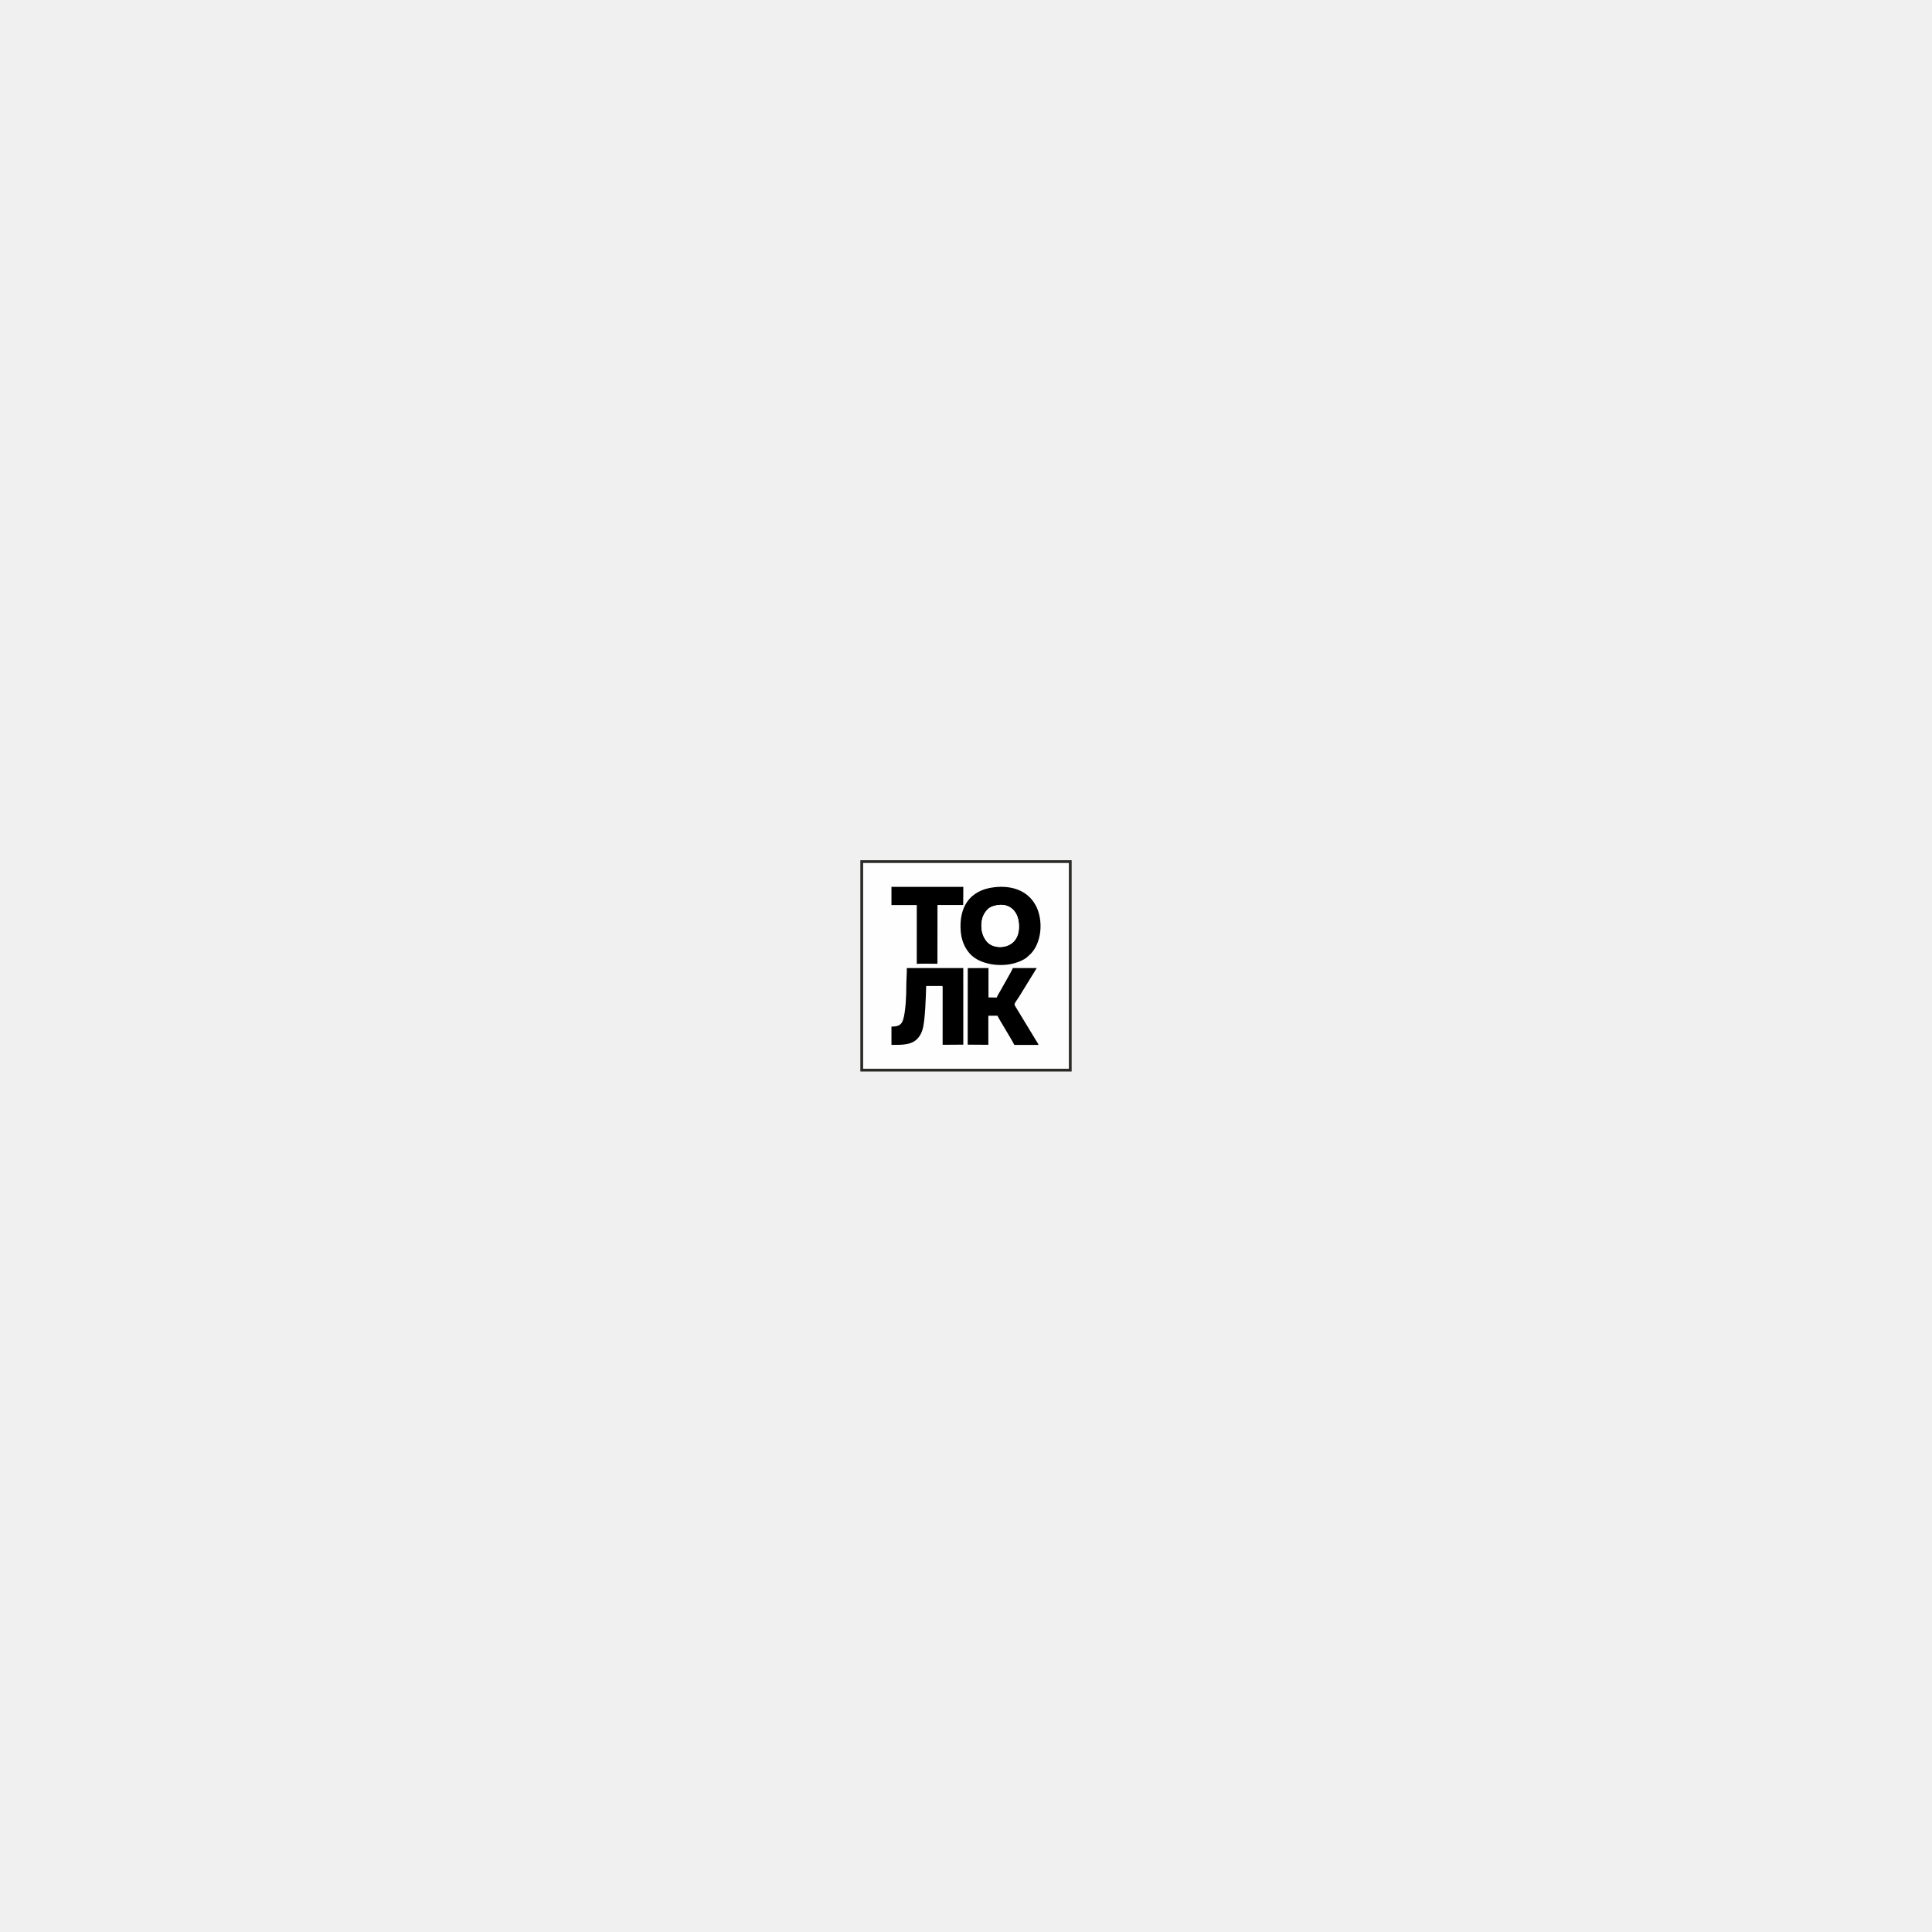
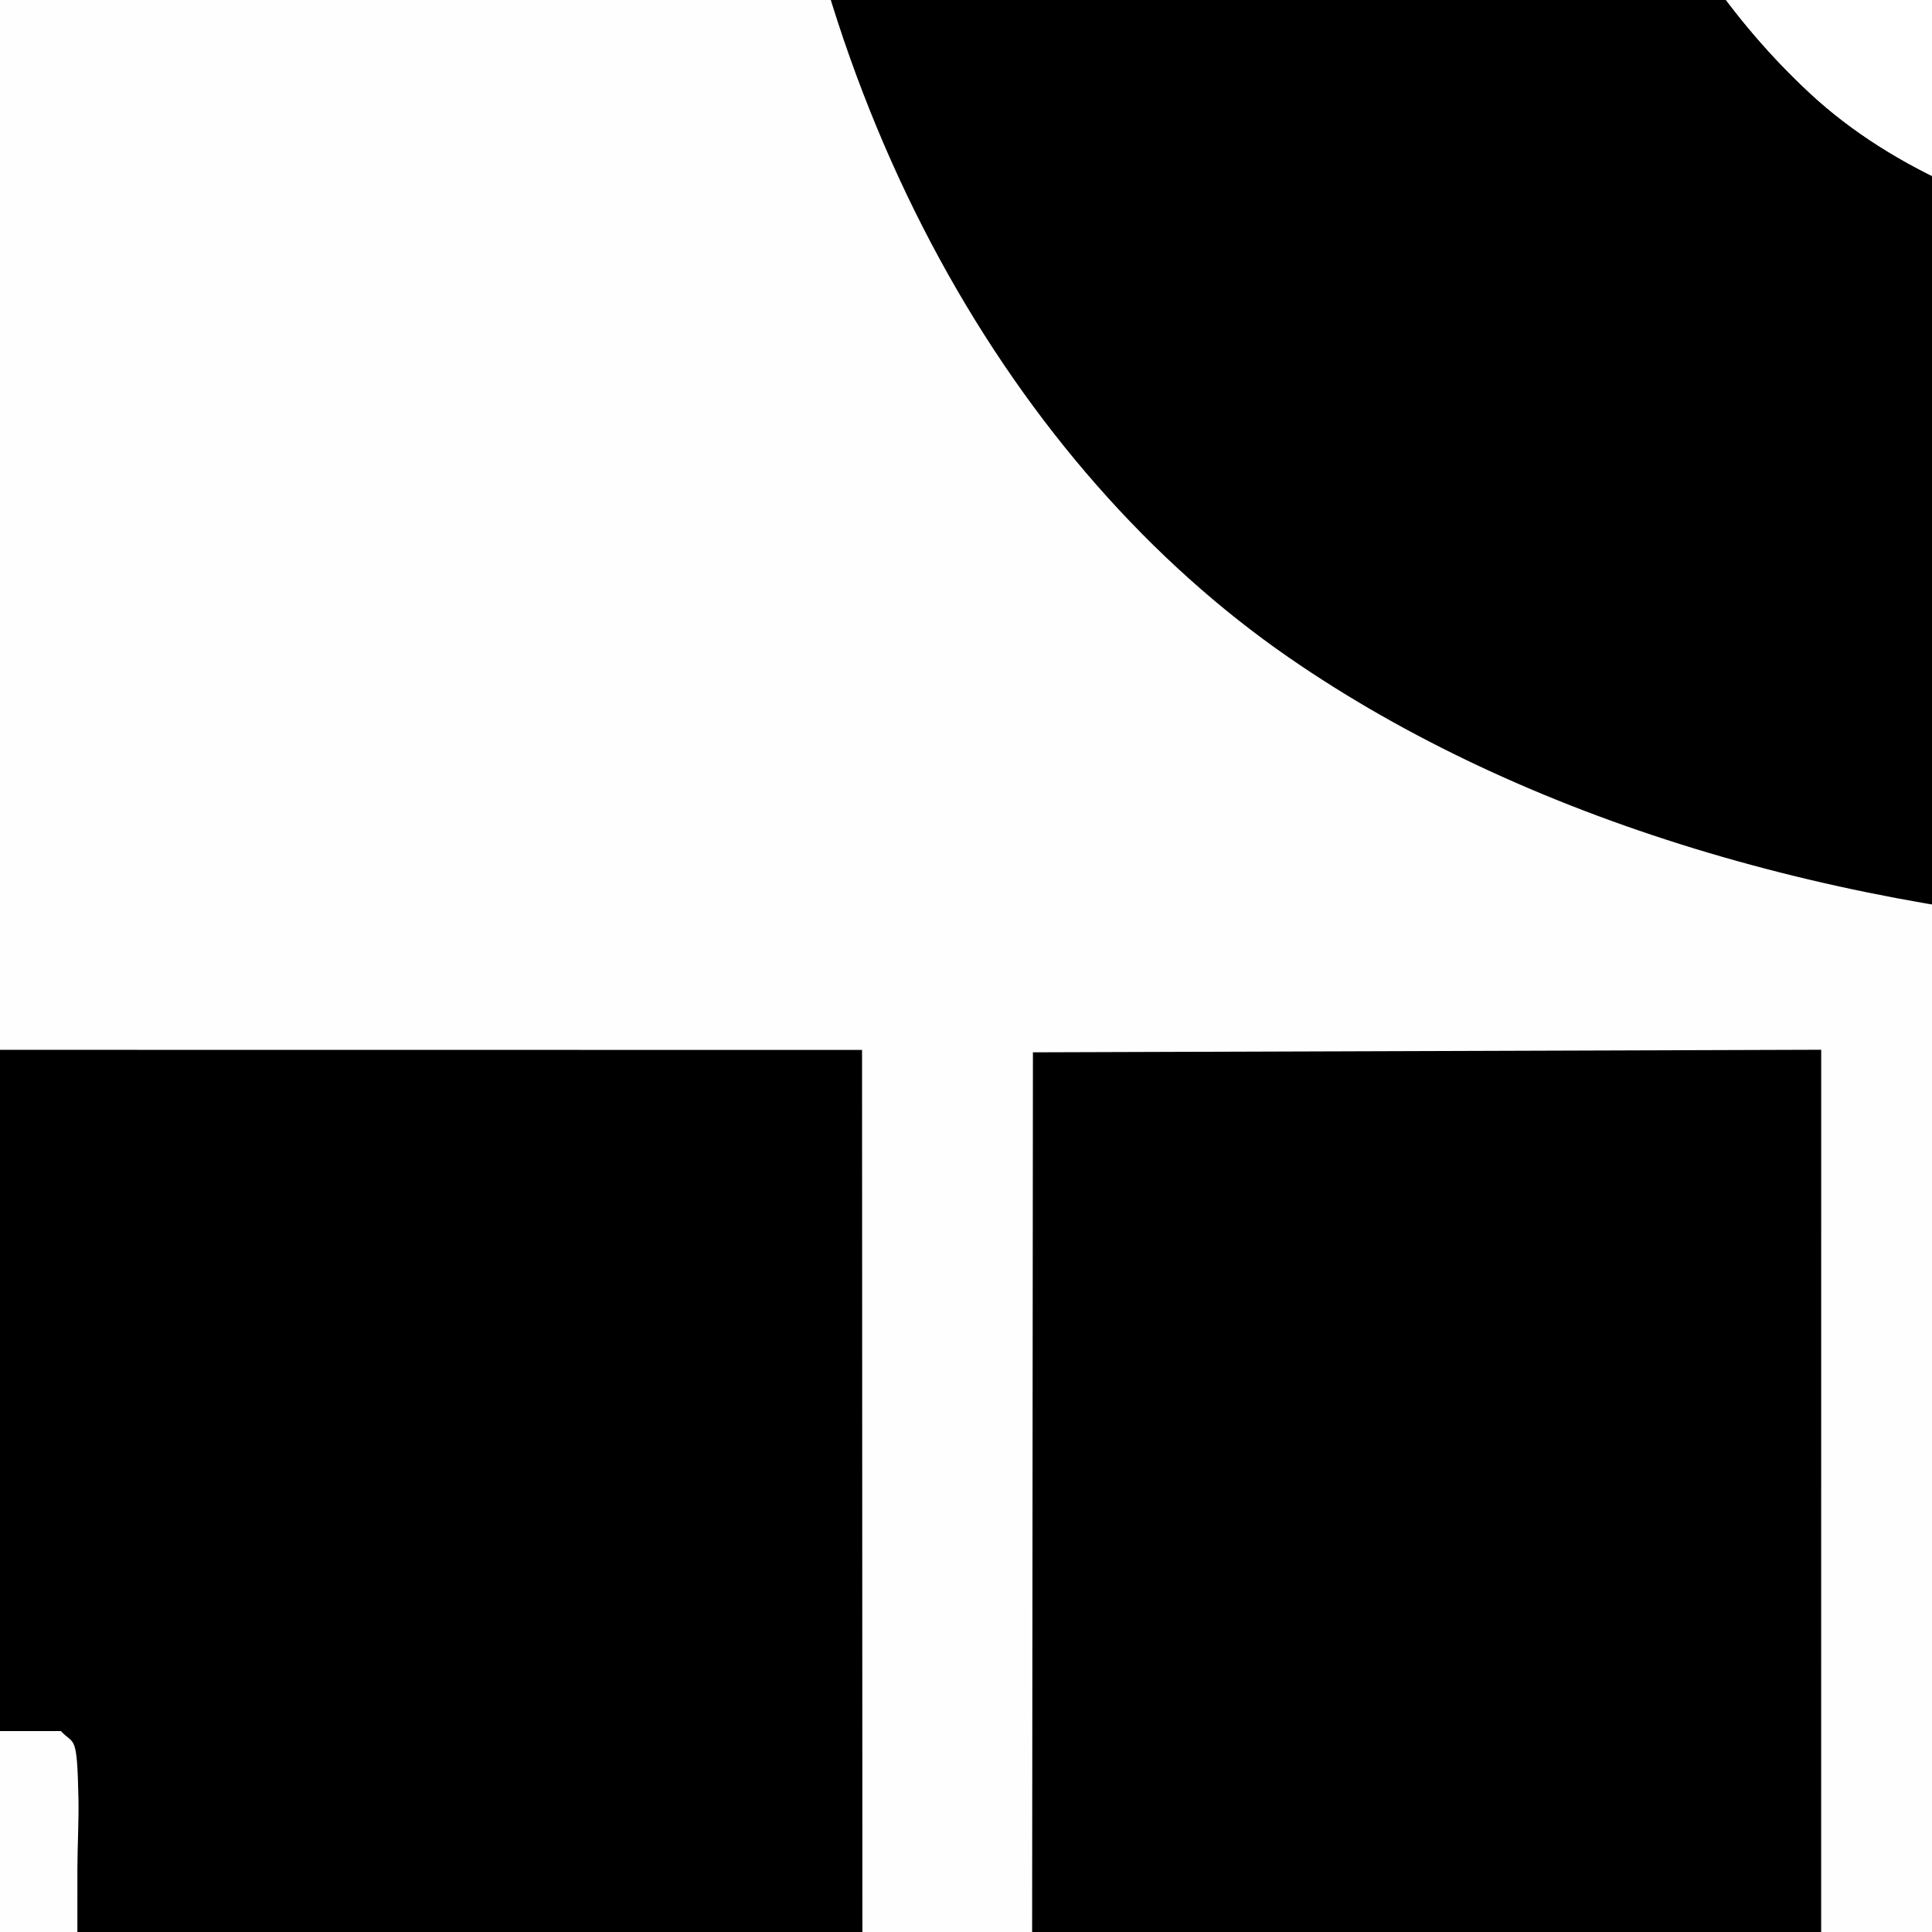
<svg xmlns="http://www.w3.org/2000/svg" xml:space="preserve" width="10.837mm" height="10.837mm" version="1.1" style="shape-rendering:geometricPrecision; text-rendering:geometricPrecision; image-rendering:optimizeQuality; fill-rule:evenodd; clip-rule:evenodd" viewBox="0 0 1083.72 1083.72">
  <defs>
    <style type="text/css">
   
    .fil0 {fill:none}
    .fil1 {fill:#FEFEFE}
    .fil3 {fill:black}
    .fil4 {fill:white}
    .fil2 {fill:#2B2A29;fill-rule:nonzero}
   
  </style>
  </defs>
  <g id="Слой_x0020_1">
-     <rect class="fil0" x="474.12" y="474.04" width="135.47" height="135.47" />
-     <g id="_584924134944">
-       <polygon class="fil1" points="482.59,482.52 601.13,482.52 601.13,601.05 482.59,601.05 " />
-       <g>
-         <path class="fil2" d="M483.38 482.52l117.75 0 0 118.53 -118.54 0 0 -118.53 0.79 0zm116.18 1.56l-115.4 0 0 115.41 115.4 0 0 -115.41z" />
-         <g>
-           <path class="fil3" d="M559.09 507.81c6.6,-1.31 11.58,2.69 12.35,9.67 1.63,14.73 -12.3,15.91 -17.13,11.44 -4.68,-4.34 -4.72,-12.55 -1.94,-16.77 1.7,-2.57 3.04,-3.61 6.72,-4.34zm-1.34 -10.14c-14.14,1.62 -20.02,11.52 -18.82,25.05 0.57,6.47 3.64,11.71 7.69,14.51 6.96,4.81 18.69,5.44 26.62,1.48 2.62,-1.3 2.43,-1.49 3.94,-2.77 7.23,-6.12 8.42,-19.85 3.6,-28.4 -4.55,-8.07 -13.32,-10.98 -23.03,-9.87z" />
-           <path class="fil3" d="M528.51 553.06c0.2,0.22 0.24,0.02 0.26,1 0.01,0.32 -0.01,0.7 -0.01,1.03l-0.01 30.97 11.59 -0.08 -0.01 -42.96 -31.66 -0.01c0.04,3.34 -0.31,6.82 -0.29,10.04 0.02,5.07 -0.36,14.46 -1.8,18.96 -0.98,3.05 -2.86,3.84 -6.53,3.83l0 10.28c5.61,-0.06 11.85,0.38 15.38,-4.45 1.04,-1.42 1.55,-2.52 2.11,-4.4 1.41,-4.69 1.84,-18.72 1.97,-24.2l9 -0.01z" />
-           <path class="fil3" d="M542.81 585.98l11.59 0.08 -0.01 -15.7c0.01,-1.14 -0.02,-0.27 0.25,-0.61l4.88 0.01c0.58,1.5 7.97,13.3 9.44,16.36l13.58 0c-0.4,-1.15 -1.11,-1.94 -1.67,-2.94l-11.38 -18.76c-0.97,-1.41 -0.01,-1.93 2.15,-5.33l9.89 -16.07 -13.35 0c-0.28,0.94 -5.92,10.66 -6.88,12.45 -0.68,1.26 -1.71,2.81 -2.2,4.08l-4.63 -0.06 0 -16.48 -11.62 0.04 -0.04 42.93z" />
-           <path class="fil3" d="M500.05 507.66l14.2 0.02 -0.01 32.96c3.35,-0.17 8,0 11.6,-0.05l0.03 -32.96 14.42 0 0.06 -10.17 -40.3 0 0 10.2z" />
-           <path class="fil4" d="M559.09 507.81c-3.68,0.73 -5.02,1.77 -6.72,4.34 -2.78,4.22 -2.74,12.43 1.94,16.77 4.83,4.47 18.76,3.29 17.13,-11.44 -0.77,-6.98 -5.75,-10.98 -12.35,-9.67z" />
-         </g>
-       </g>
+     <rect class="fil0" x="-1625.67" y="-1625.68" width="4334.92" height="4334.92" />
+     <polygon class="fil1" points="-1354.65,-1354.82 2438.37,-1354.82 2438.37,2438.2 -1354.65,2438.2 " />
+     <path class="fil2" d="M-1329.61 -1354.82l3767.98 0 0 3793.02 -3793.02 0 0 -3793.02 25.04 0zm3717.89 50.09l-3692.84 0 0 3692.84 3692.84 0 0 -3692.84z" />
+     <g id="_584906965104">
+       <path class="fil3" d="M1197.36 -750.36c251.11,-49.93 440.27,102.25 469.62,367.77 61.96,560.47 -467.84,605.42 -651.46,435.13 -178.03,-165.1 -179.8,-477.24 -73.68,-637.95 64.45,-97.61 115.46,-137.11 255.52,-164.95zm-51.13 -385.6c-537.7,61.53 -761.53,438.2 -715.9,952.95 21.81,245.96 138.51,445.28 292.43,551.7 264.85,183.13 711.21,207.07 1012.73,56.55 99.54,-49.68 92.35,-56.82 149.97,-105.58 274.85,-232.59 320.07,-755.12 136.84,-1080.22 -172.98,-306.91 -506.49,-417.69 -876.07,-375.4z" />
+       <path class="fil3" d="M34.16 971c7.5,8.18 9.09,0.6 9.84,37.97 0.24,12.2 -0.54,26.65 -0.59,39.23l-0.14 1177.88 440.93 -2.82 -0.65 -1634.32 -1204.21 -0.14c1.56,126.76 -11.65,259.22 -11.12,381.9 0.82,192.6 -13.79,549.75 -68.53,721.13 -37.07,116.06 -108.72,145.88 -248.41,145.59l-0.04 391.28c213.56,-2.39 450.96,14.35 585.25,-169.49 39.38,-53.92 58.86,-95.79 80.36,-167.23 53.7,-178.43 69.96,-712.31 74.88,-920.82l342.43 -0.16z" />
+       <path class="fil3" d="M577.91 2223.17l440.91 2.91 -0.14 -597.08c0.25,-43.41 -1.07,-10.05 9.16,-23.13l185.7 0.32c22.21,57.23 303.25,506.1 359.25,622.27l516.36 0.09c-14.88,-43.58 -42,-73.7 -63.48,-111.82l-432.74 -713.73c-36.9,-53.67 -0.5,-73.33 81.67,-202.67l376.47 -611.44 -508.01 0.15c-10.68,35.69 -225.06,405.64 -261.78,473.55 -25.93,47.95 -65.1,106.86 -83.62,155.39l-176.12 -2.34 0.03 -626.8 -442.17 1.44 -1.49 1632.89z" />
+       <path class="fil3" d="M-1048.72 -756.23l540.22 1.11 -0.11 1253.5c127.08,-6.32 303.99,-0.07 441.26,-1.87l1.02 -1253.53 548.49 -0.01 2.1 -387.12 -1532.98 -0.07 0 387.99z" />
+       <path class="fil4" d="M1197.36 -750.36c-140.06,27.84 -191.07,67.34 -255.52,164.95 -106.12,160.71 -104.35,472.85 73.68,637.95 183.62,170.29 713.42,125.34 651.46,-435.13 -29.35,-265.52 -218.51,-417.7 -469.62,-367.77z" />
    </g>
  </g>
</svg>
